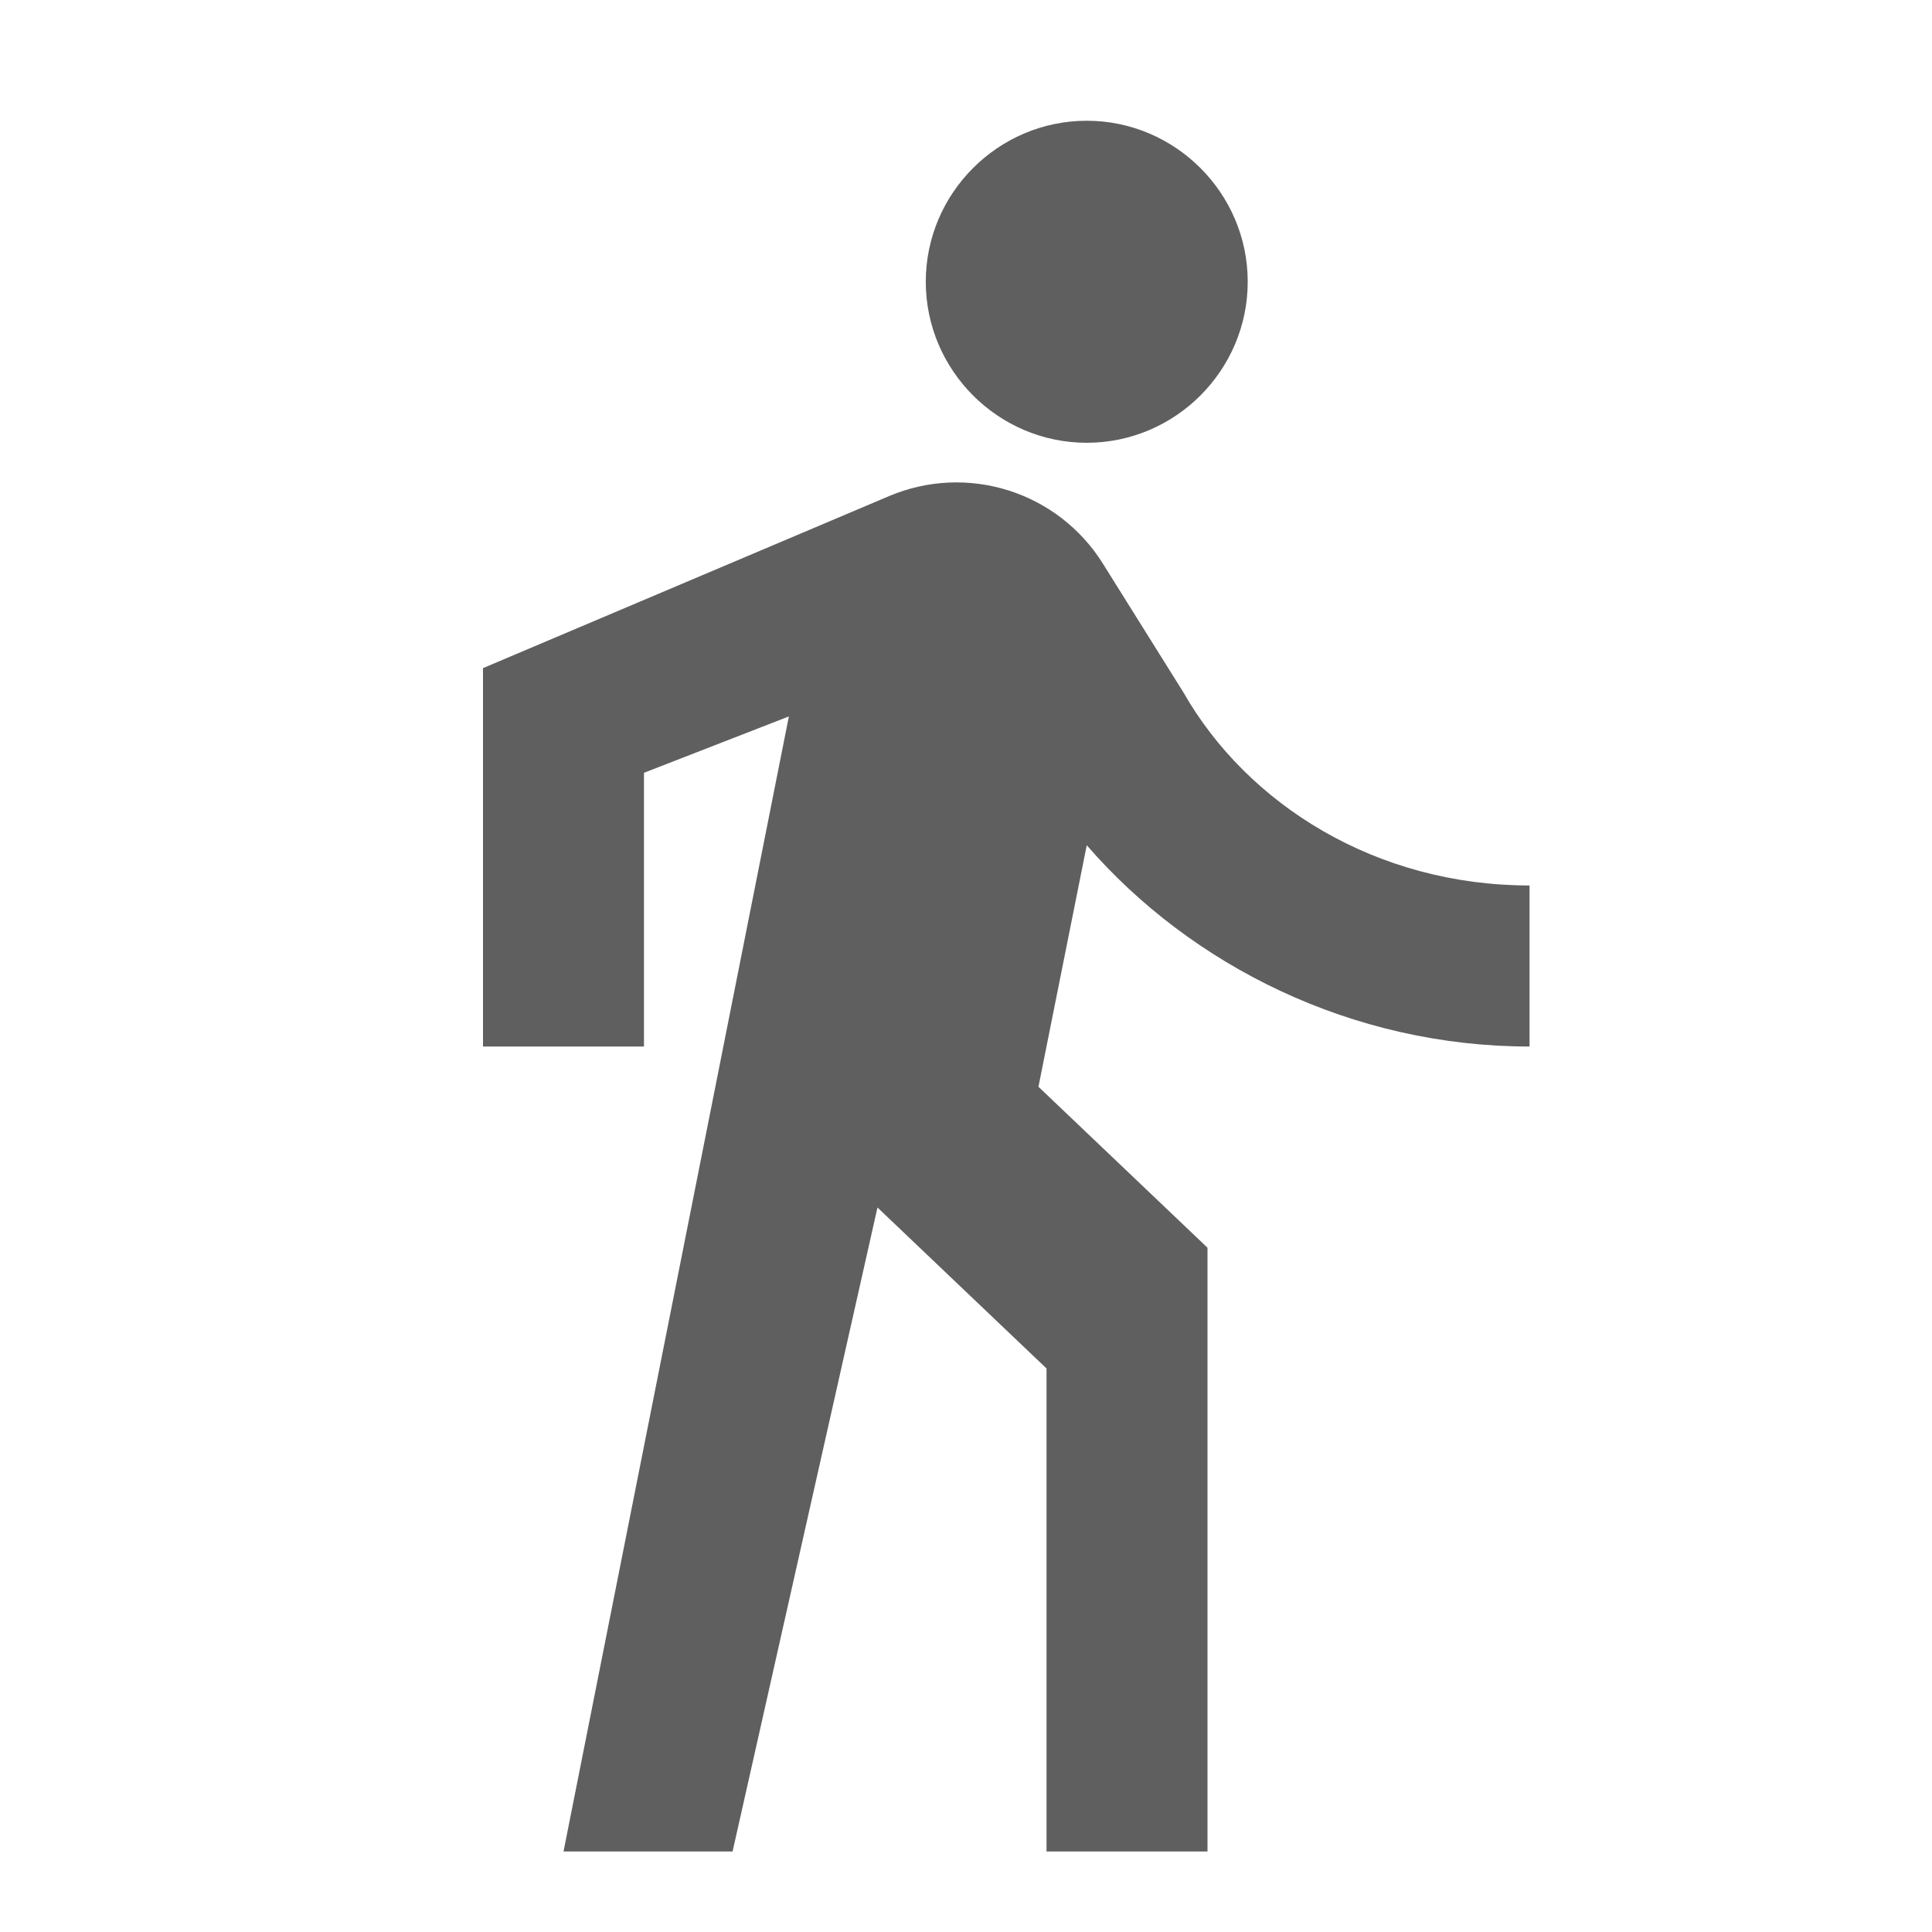
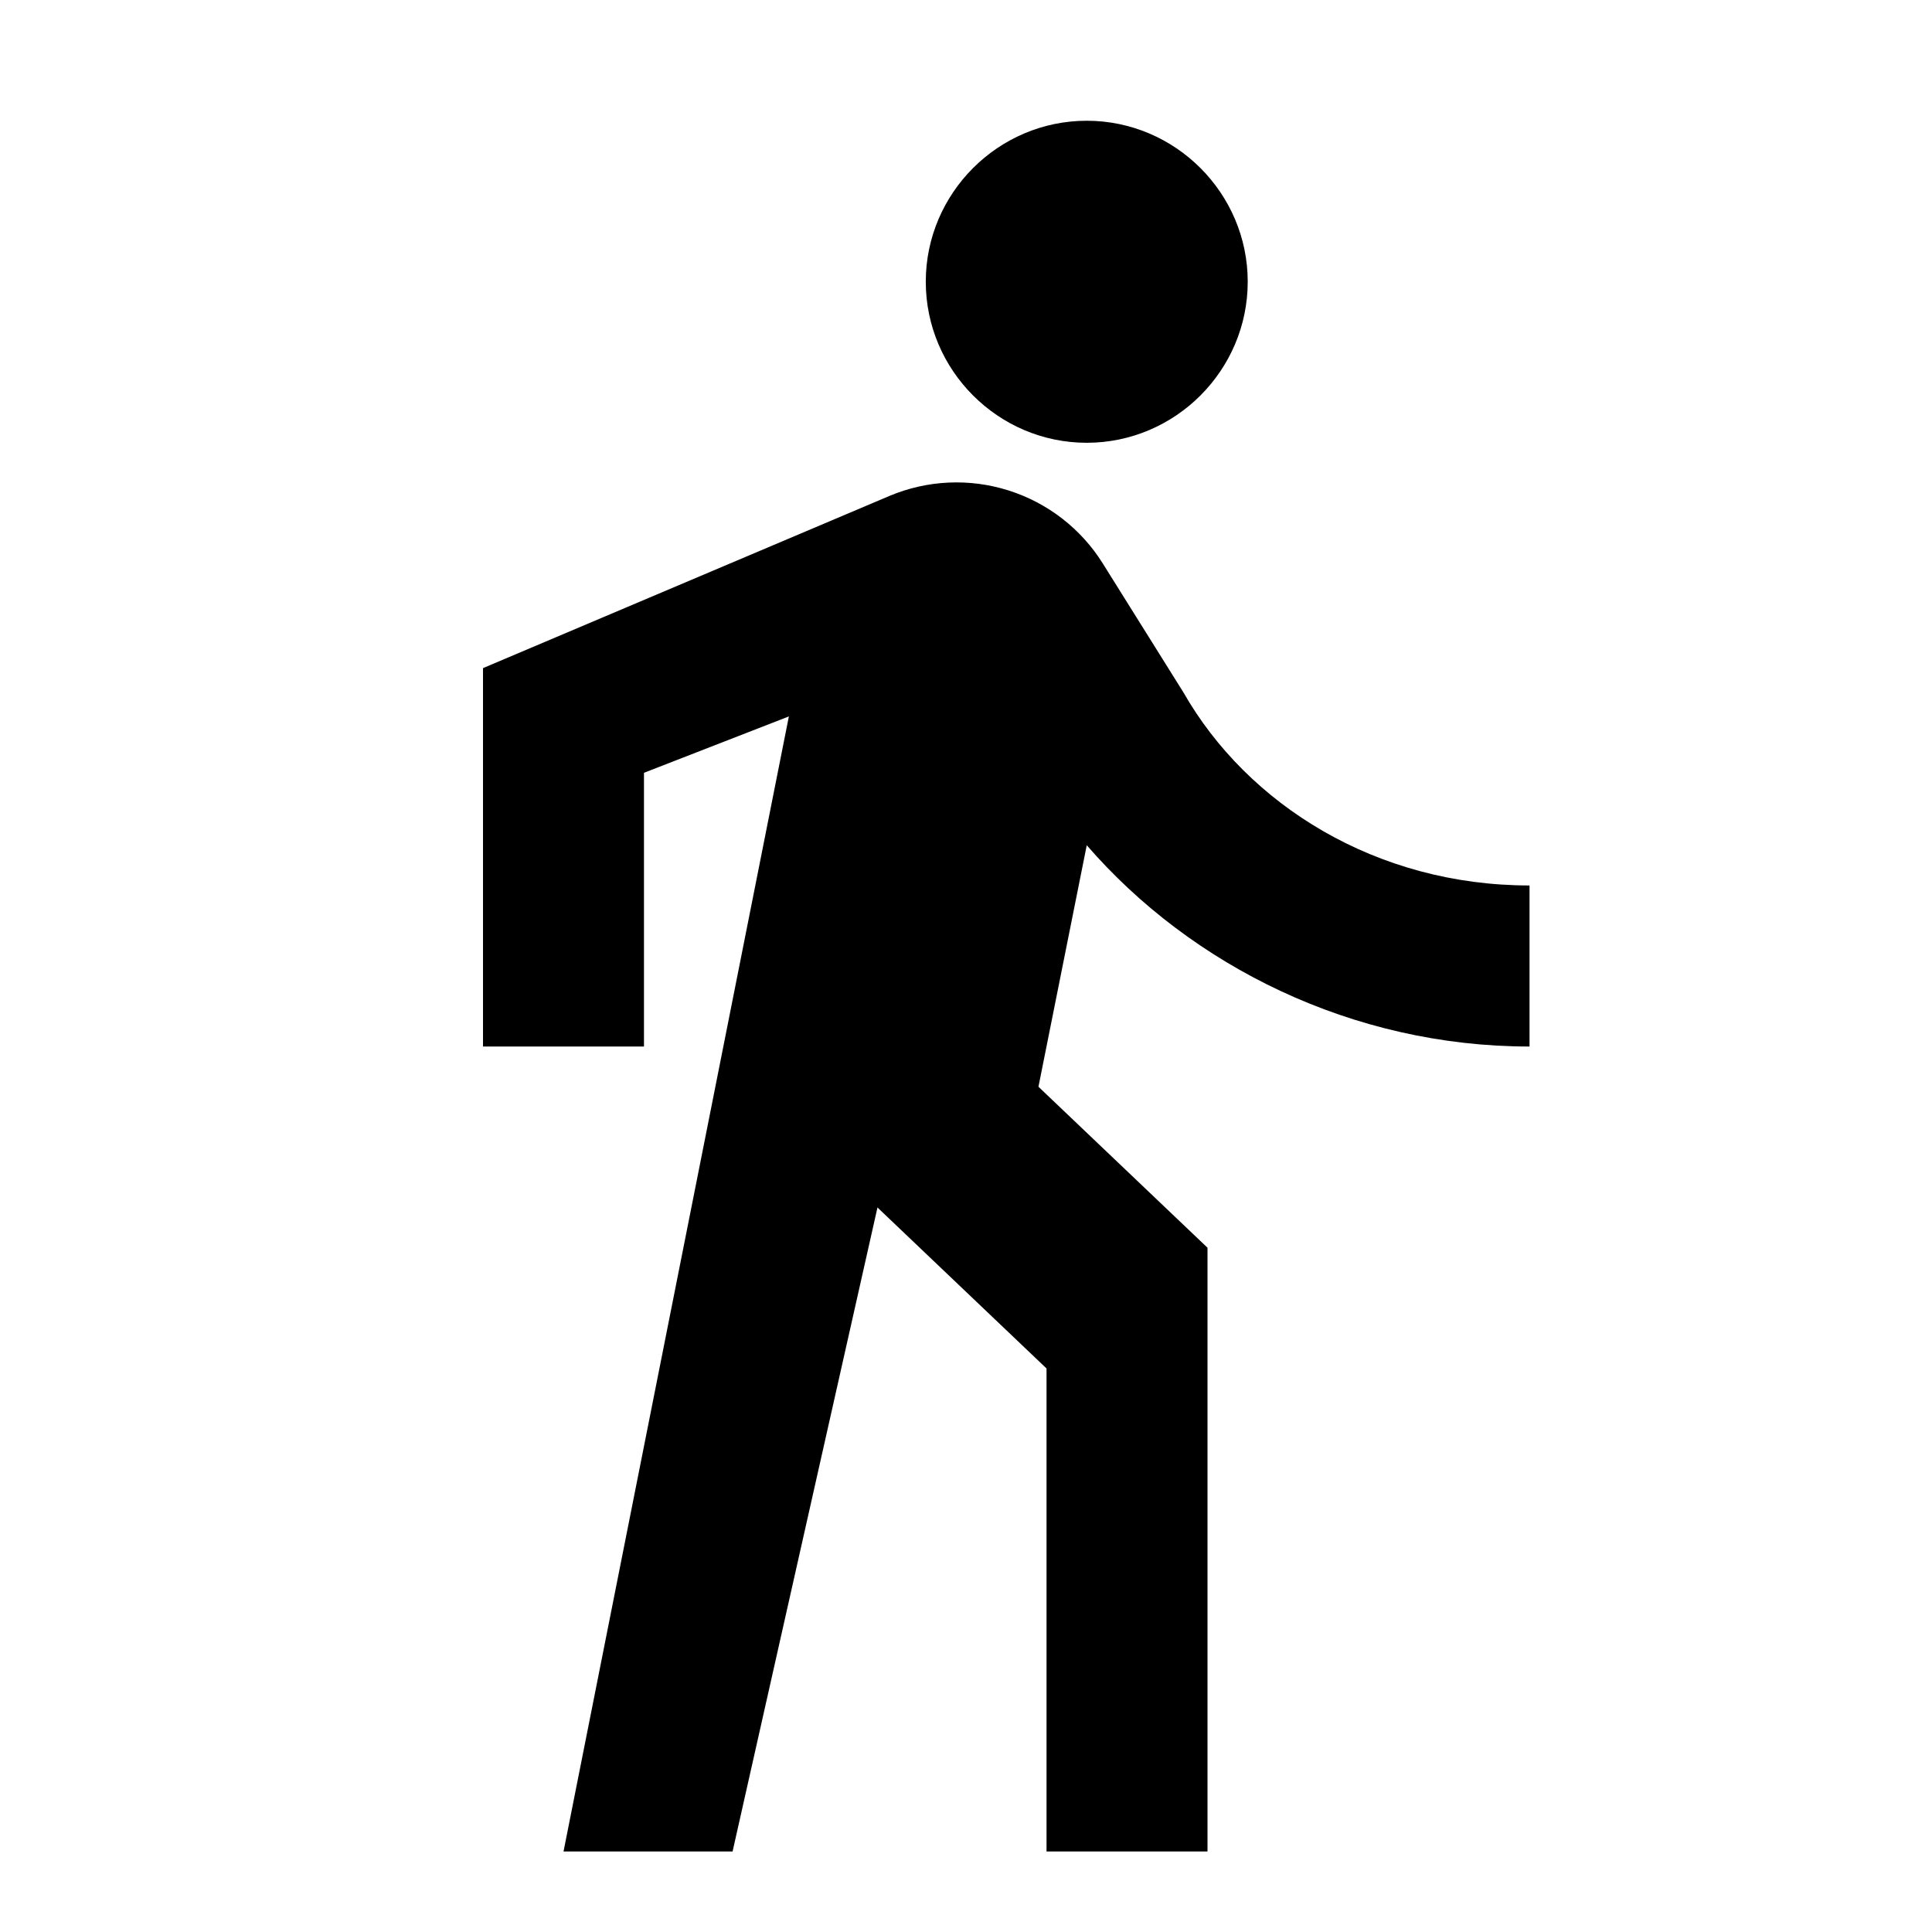
<svg xmlns="http://www.w3.org/2000/svg" width="22" height="22" viewBox="0 0 22 22" fill="none">
-   <path d="M12.375 5.042C13.383 5.042 14.208 4.217 14.208 3.208C14.208 2.2 13.383 1.375 12.375 1.375C11.367 1.375 10.542 2.2 10.542 3.208C10.542 4.217 11.367 5.042 12.375 5.042ZM8.983 8.158L6.417 21.083H8.342L9.992 13.75L11.917 15.583V21.083H13.75V14.208L11.825 12.375L12.375 9.625C13.567 11 15.4 11.917 17.417 11.917V10.083C15.675 10.083 14.208 9.167 13.475 7.883L12.558 6.417C12.311 6.021 11.93 5.726 11.485 5.585C11.04 5.444 10.56 5.466 10.129 5.647L5.5 7.608V11.917H7.333V8.8L8.983 8.158Z" fill="#5F5F5F" />
+   <path d="M12.375 5.042C13.383 5.042 14.208 4.217 14.208 3.208C14.208 2.2 13.383 1.375 12.375 1.375C11.367 1.375 10.542 2.2 10.542 3.208C10.542 4.217 11.367 5.042 12.375 5.042ZM8.983 8.158L6.417 21.083H8.342L9.992 13.75L11.917 15.583V21.083H13.75V14.208L11.825 12.375L12.375 9.625C13.567 11 15.4 11.917 17.417 11.917V10.083C15.675 10.083 14.208 9.167 13.475 7.883L12.558 6.417C12.311 6.021 11.93 5.726 11.485 5.585C11.04 5.444 10.56 5.466 10.129 5.647L5.5 7.608V11.917H7.333V8.8L8.983 8.158Z" fill="currentColor" />
</svg>
